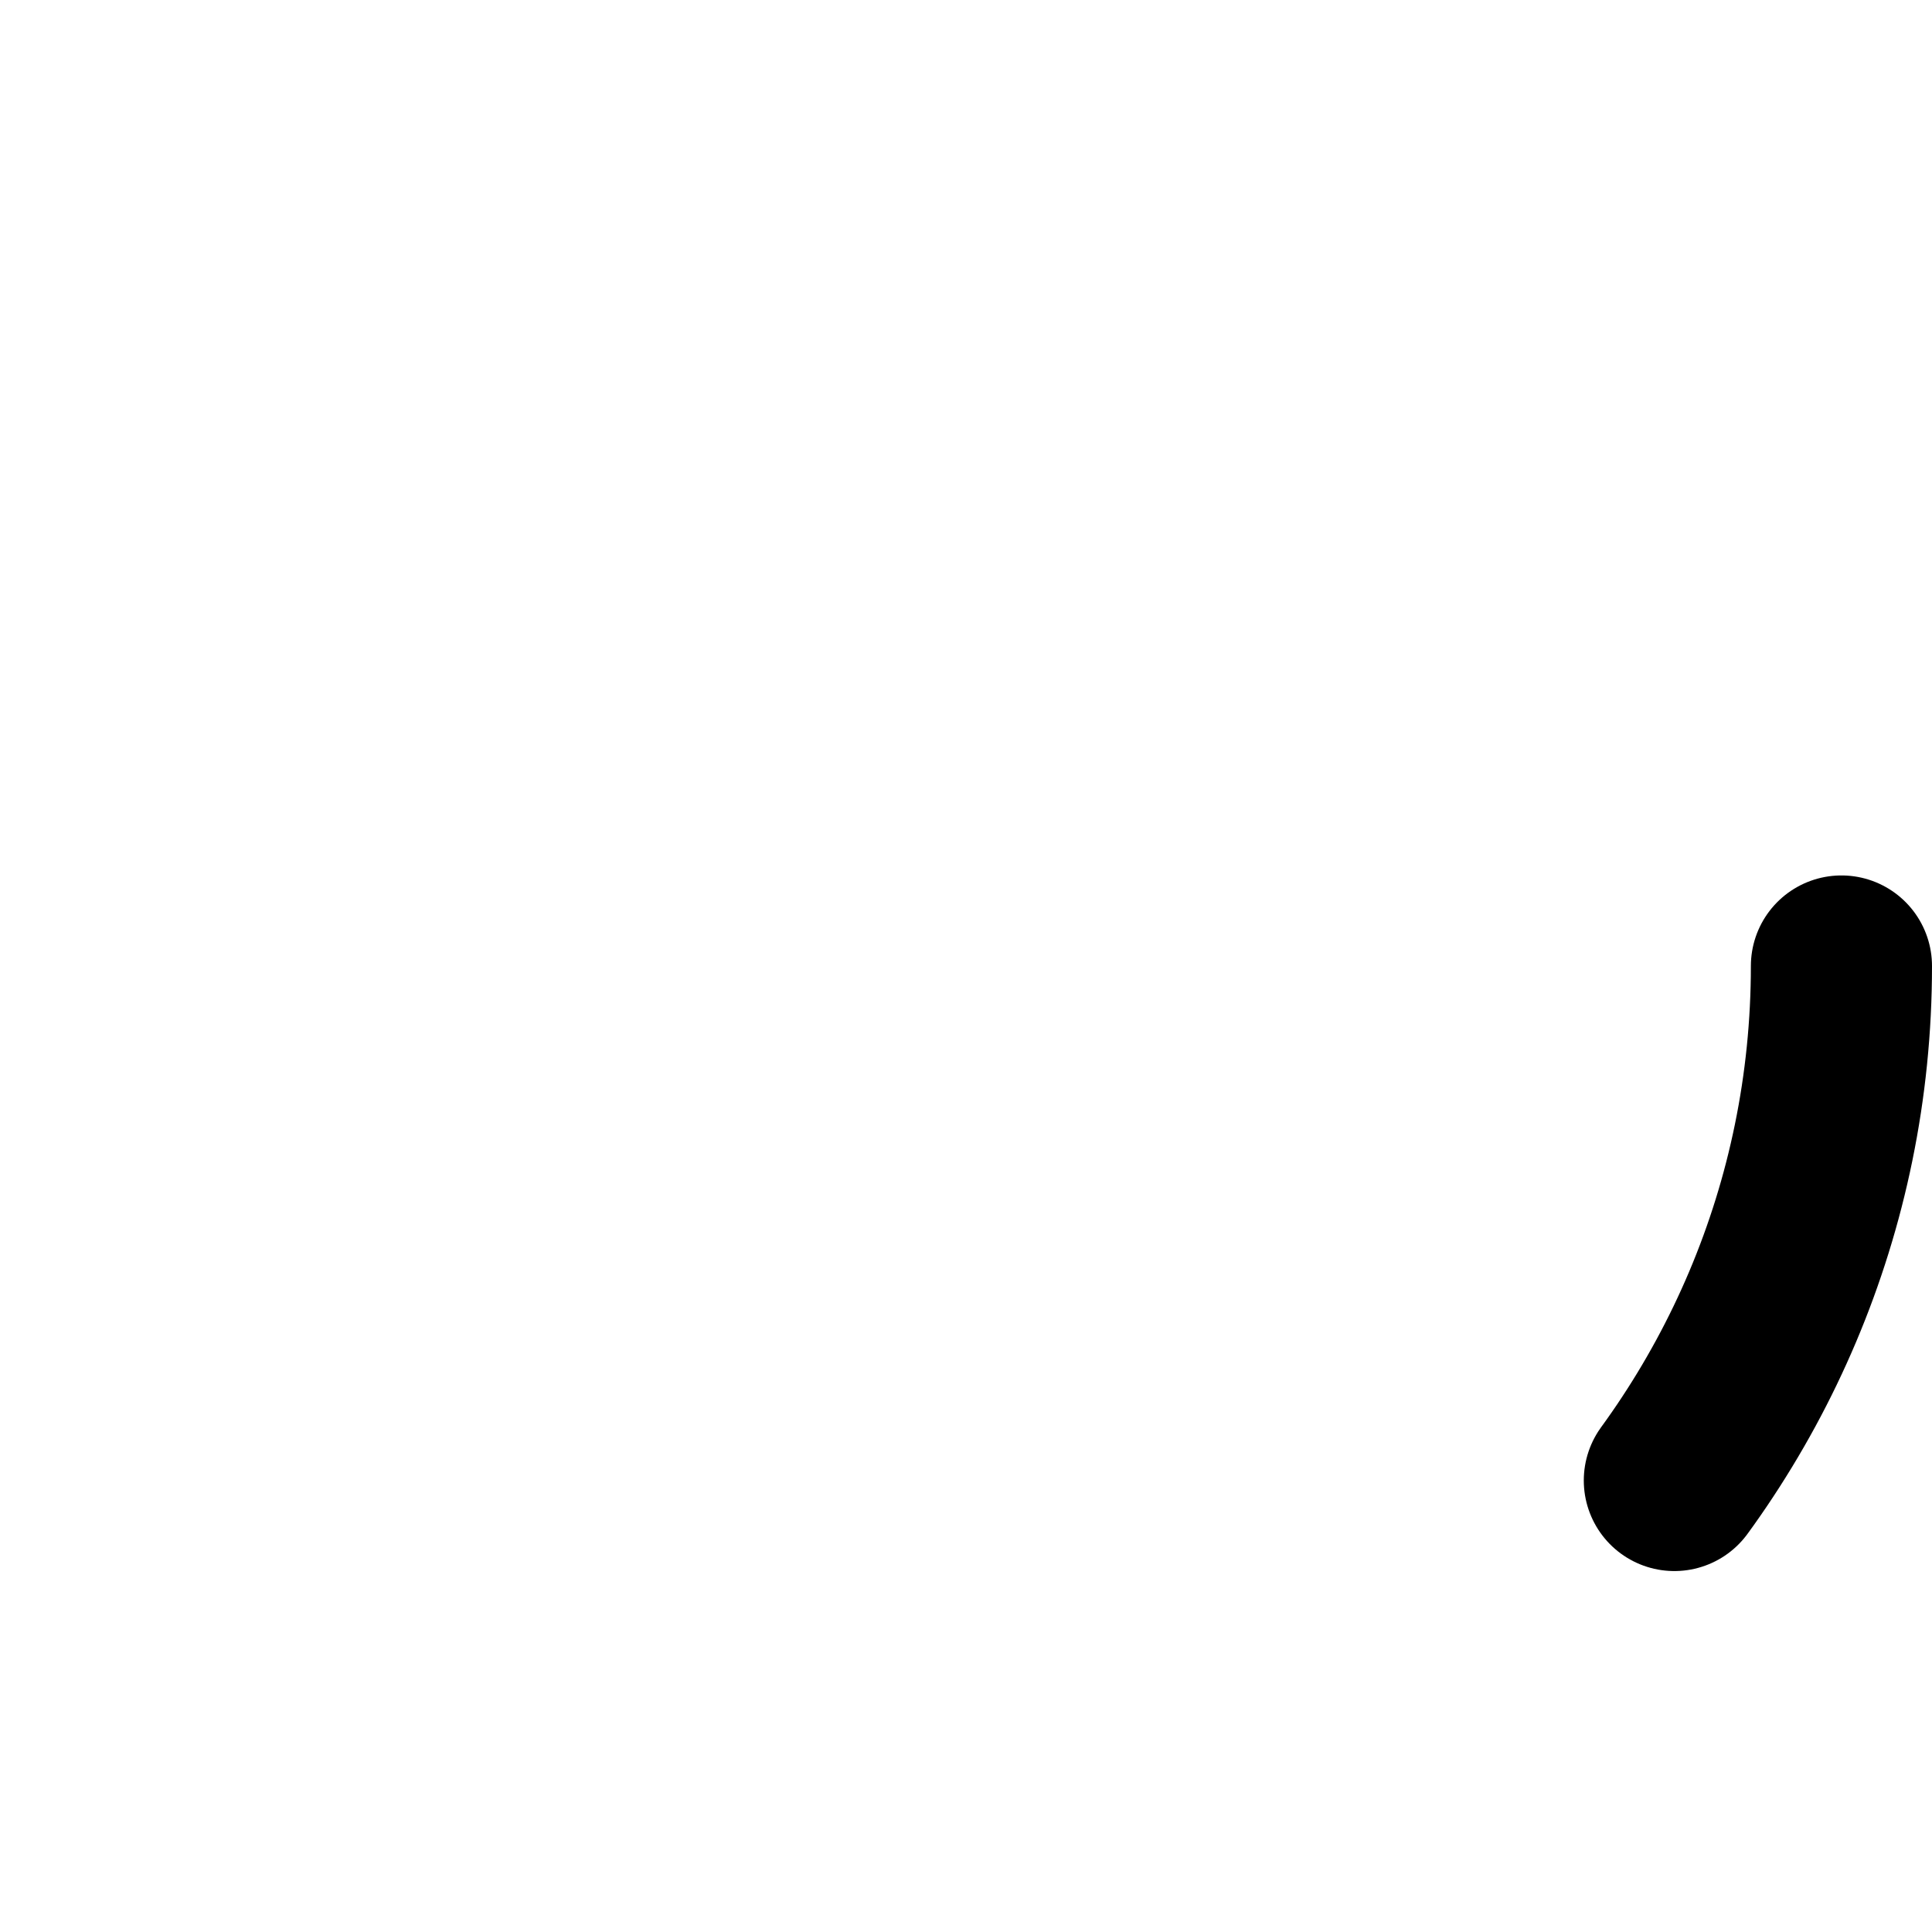
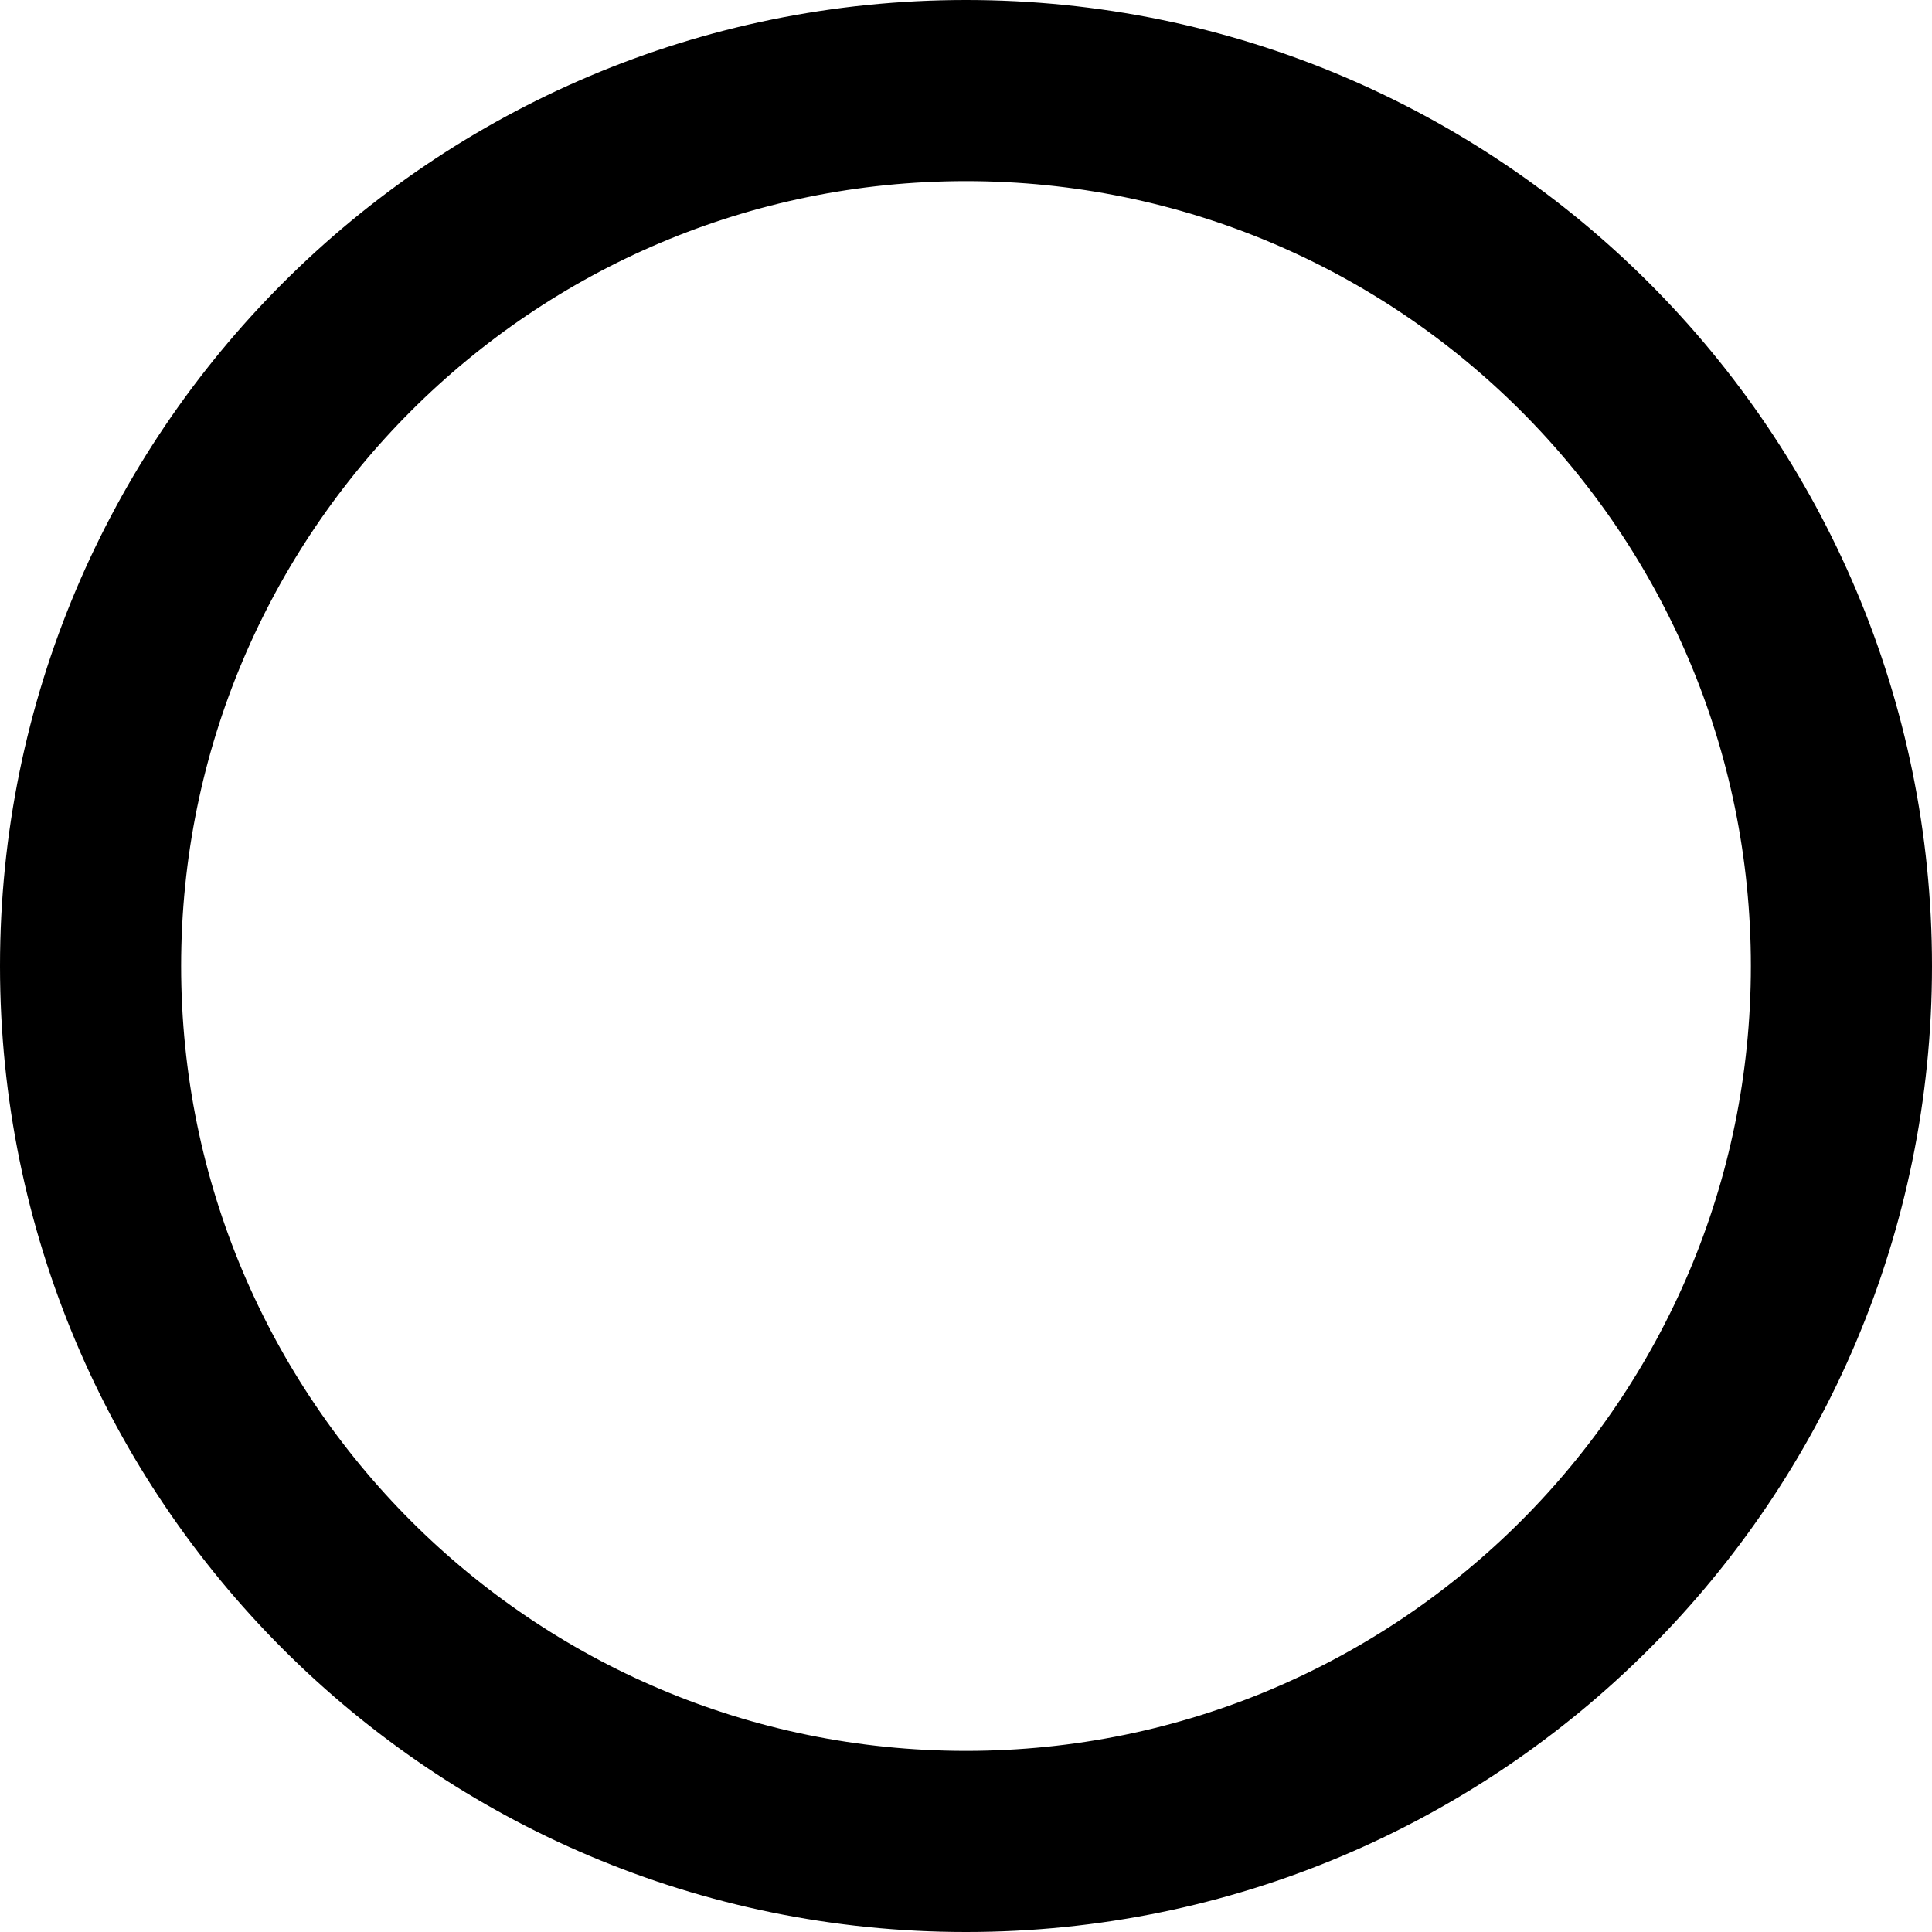
<svg xmlns="http://www.w3.org/2000/svg" class="dls-loading" width="40" height="40" viewBox="0 0 64 64">
-   <g style="       transform-origin: 50% 50%;       animation: 2s linear infinite spin;     ">
-     <circle cx="50%" cy="50%" r="29" fill="none" stroke-width="6" stroke-linecap="round" stroke="currentColor" style="         transform-origin: 50% 50%;         transform: rotateZ(-90deg);         stroke-dasharray: 182.21;         stroke-dashoffset: 163.99;         animation: 2s infinite scale;       " />
-   </g>
+   <circle cx="50%" cy="50%" r="29" fill="none" stroke-width="6" stroke-linecap="round" stroke="currentColor" />
  <style>
+     .dls-loading circle {
+       transform-origin: 50% 50%;
+       stroke-dasharray: 182.21;
+       animation: 2s infinite chase linear;
+     }
+     @keyframes chase {
+       0% {
+         transform: rotate(-90deg);
+         stroke-dashoffset: 163.99;
+       }
+       60% {
+         stroke-dashoffset: 27.33;
+         transform: rotate(180deg);
+       }
+       100% {
+         transform: rotate(630deg);
+         stroke-dashoffset: 163.99;
+       }
+     }
    @keyframes spin {
      0% {
-         transform: rotateZ(0deg);
+         transform: rotate(0);
      }
- 
      100% {
-         transform: rotateZ(450deg);
+         transform: rotate(360deg);
      }
    }
- 
-     @keyframes scale {
-       0% {
-         animation-timing-function: cubic-bezier(0.33, 0, 0.2, 1);
-         stroke-dashoffset: 163.99;
-       }
- 
-       60% {
-         animation-timing-function: cubic-bezier(0.33, 0, 0.33, 1);
-         stroke-dashoffset: 27.33;
-         transform: rotateZ(-90deg);
-       }
- 
-       100% {
-         stroke-dashoffset: 163.99;
-         transform: rotateZ(180deg);
-       }
-     }
- 
-     @keyframes simple-spin {
-       0% {
-         transform: rotateZ(-90deg);
-       }
- 
-       100% {
-         transform: rotateZ(270deg);
-       }
-     }
- 
    /* stylelint-disable-next-line */
    _:-ms-lang(x),
    .dls-loading {
-       animation: 1s infinite linear simple-spin;
+       animation: 1s infinite linear spin;
    }
- 
    /* stylelint-disable-next-line */
    _:-ms-lang(x),
    .dls-loading circle {
      stroke-dashoffset: 136.66;
    }
  </style>
</svg>
